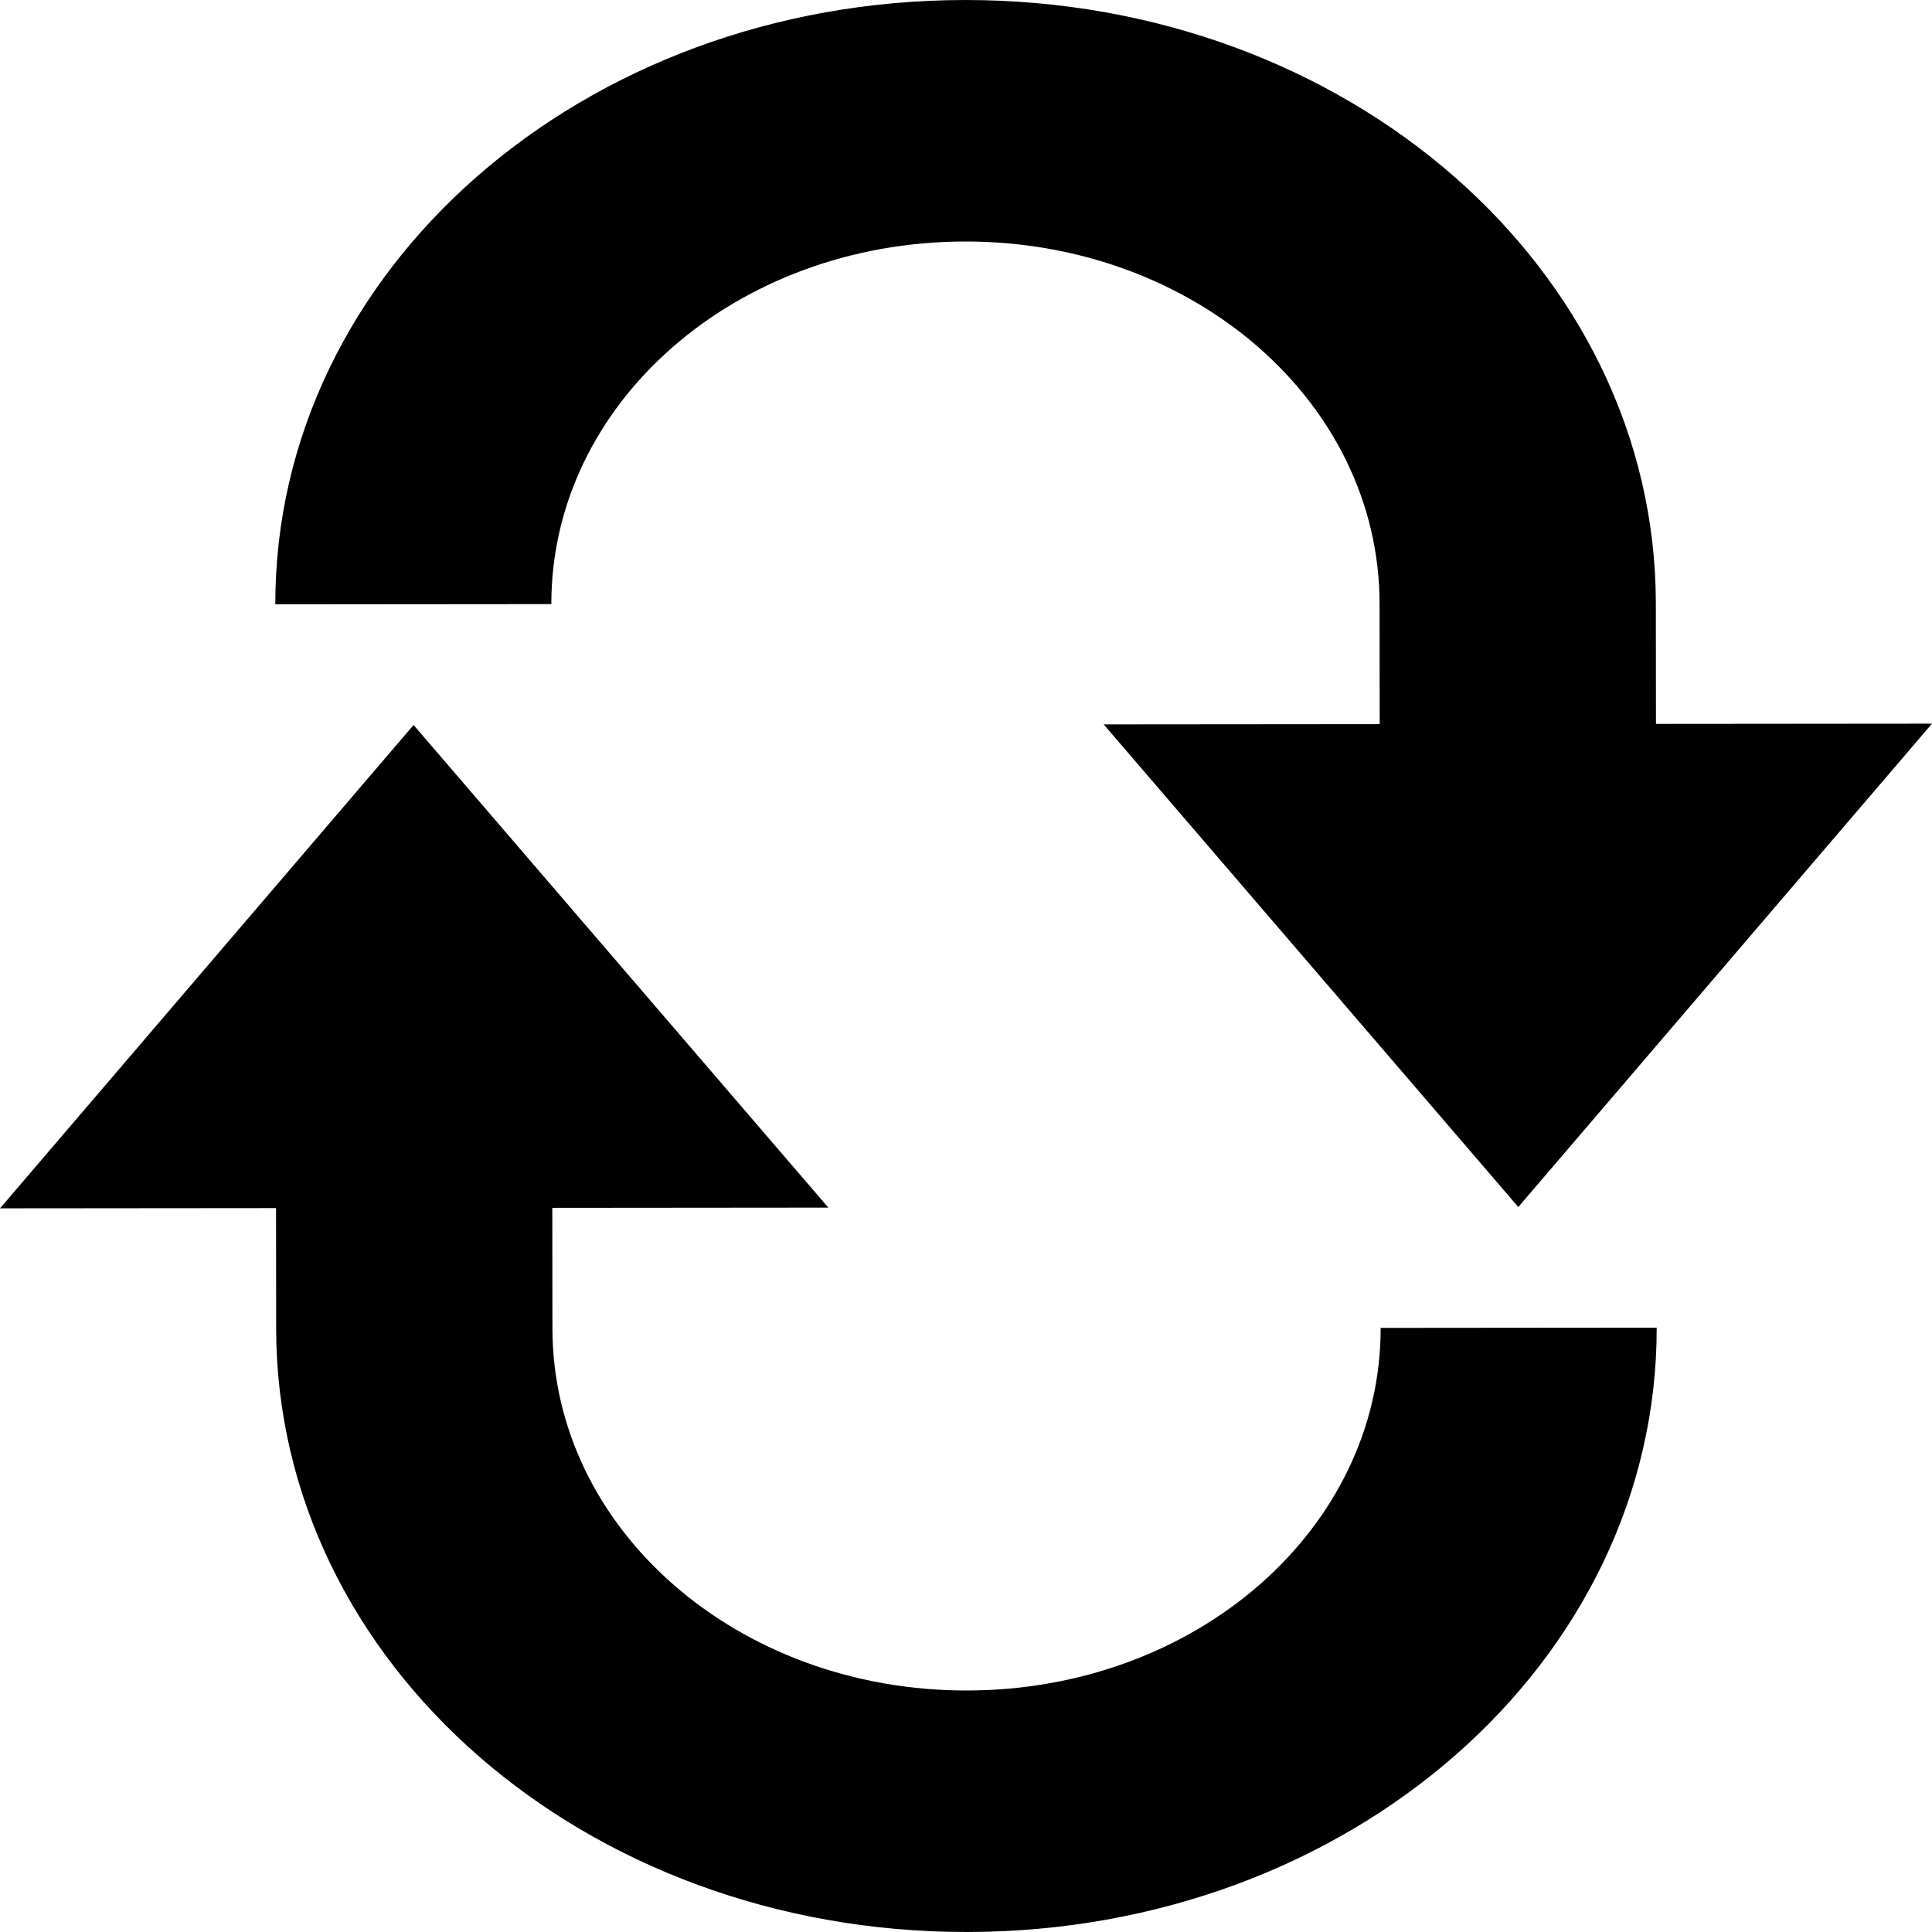
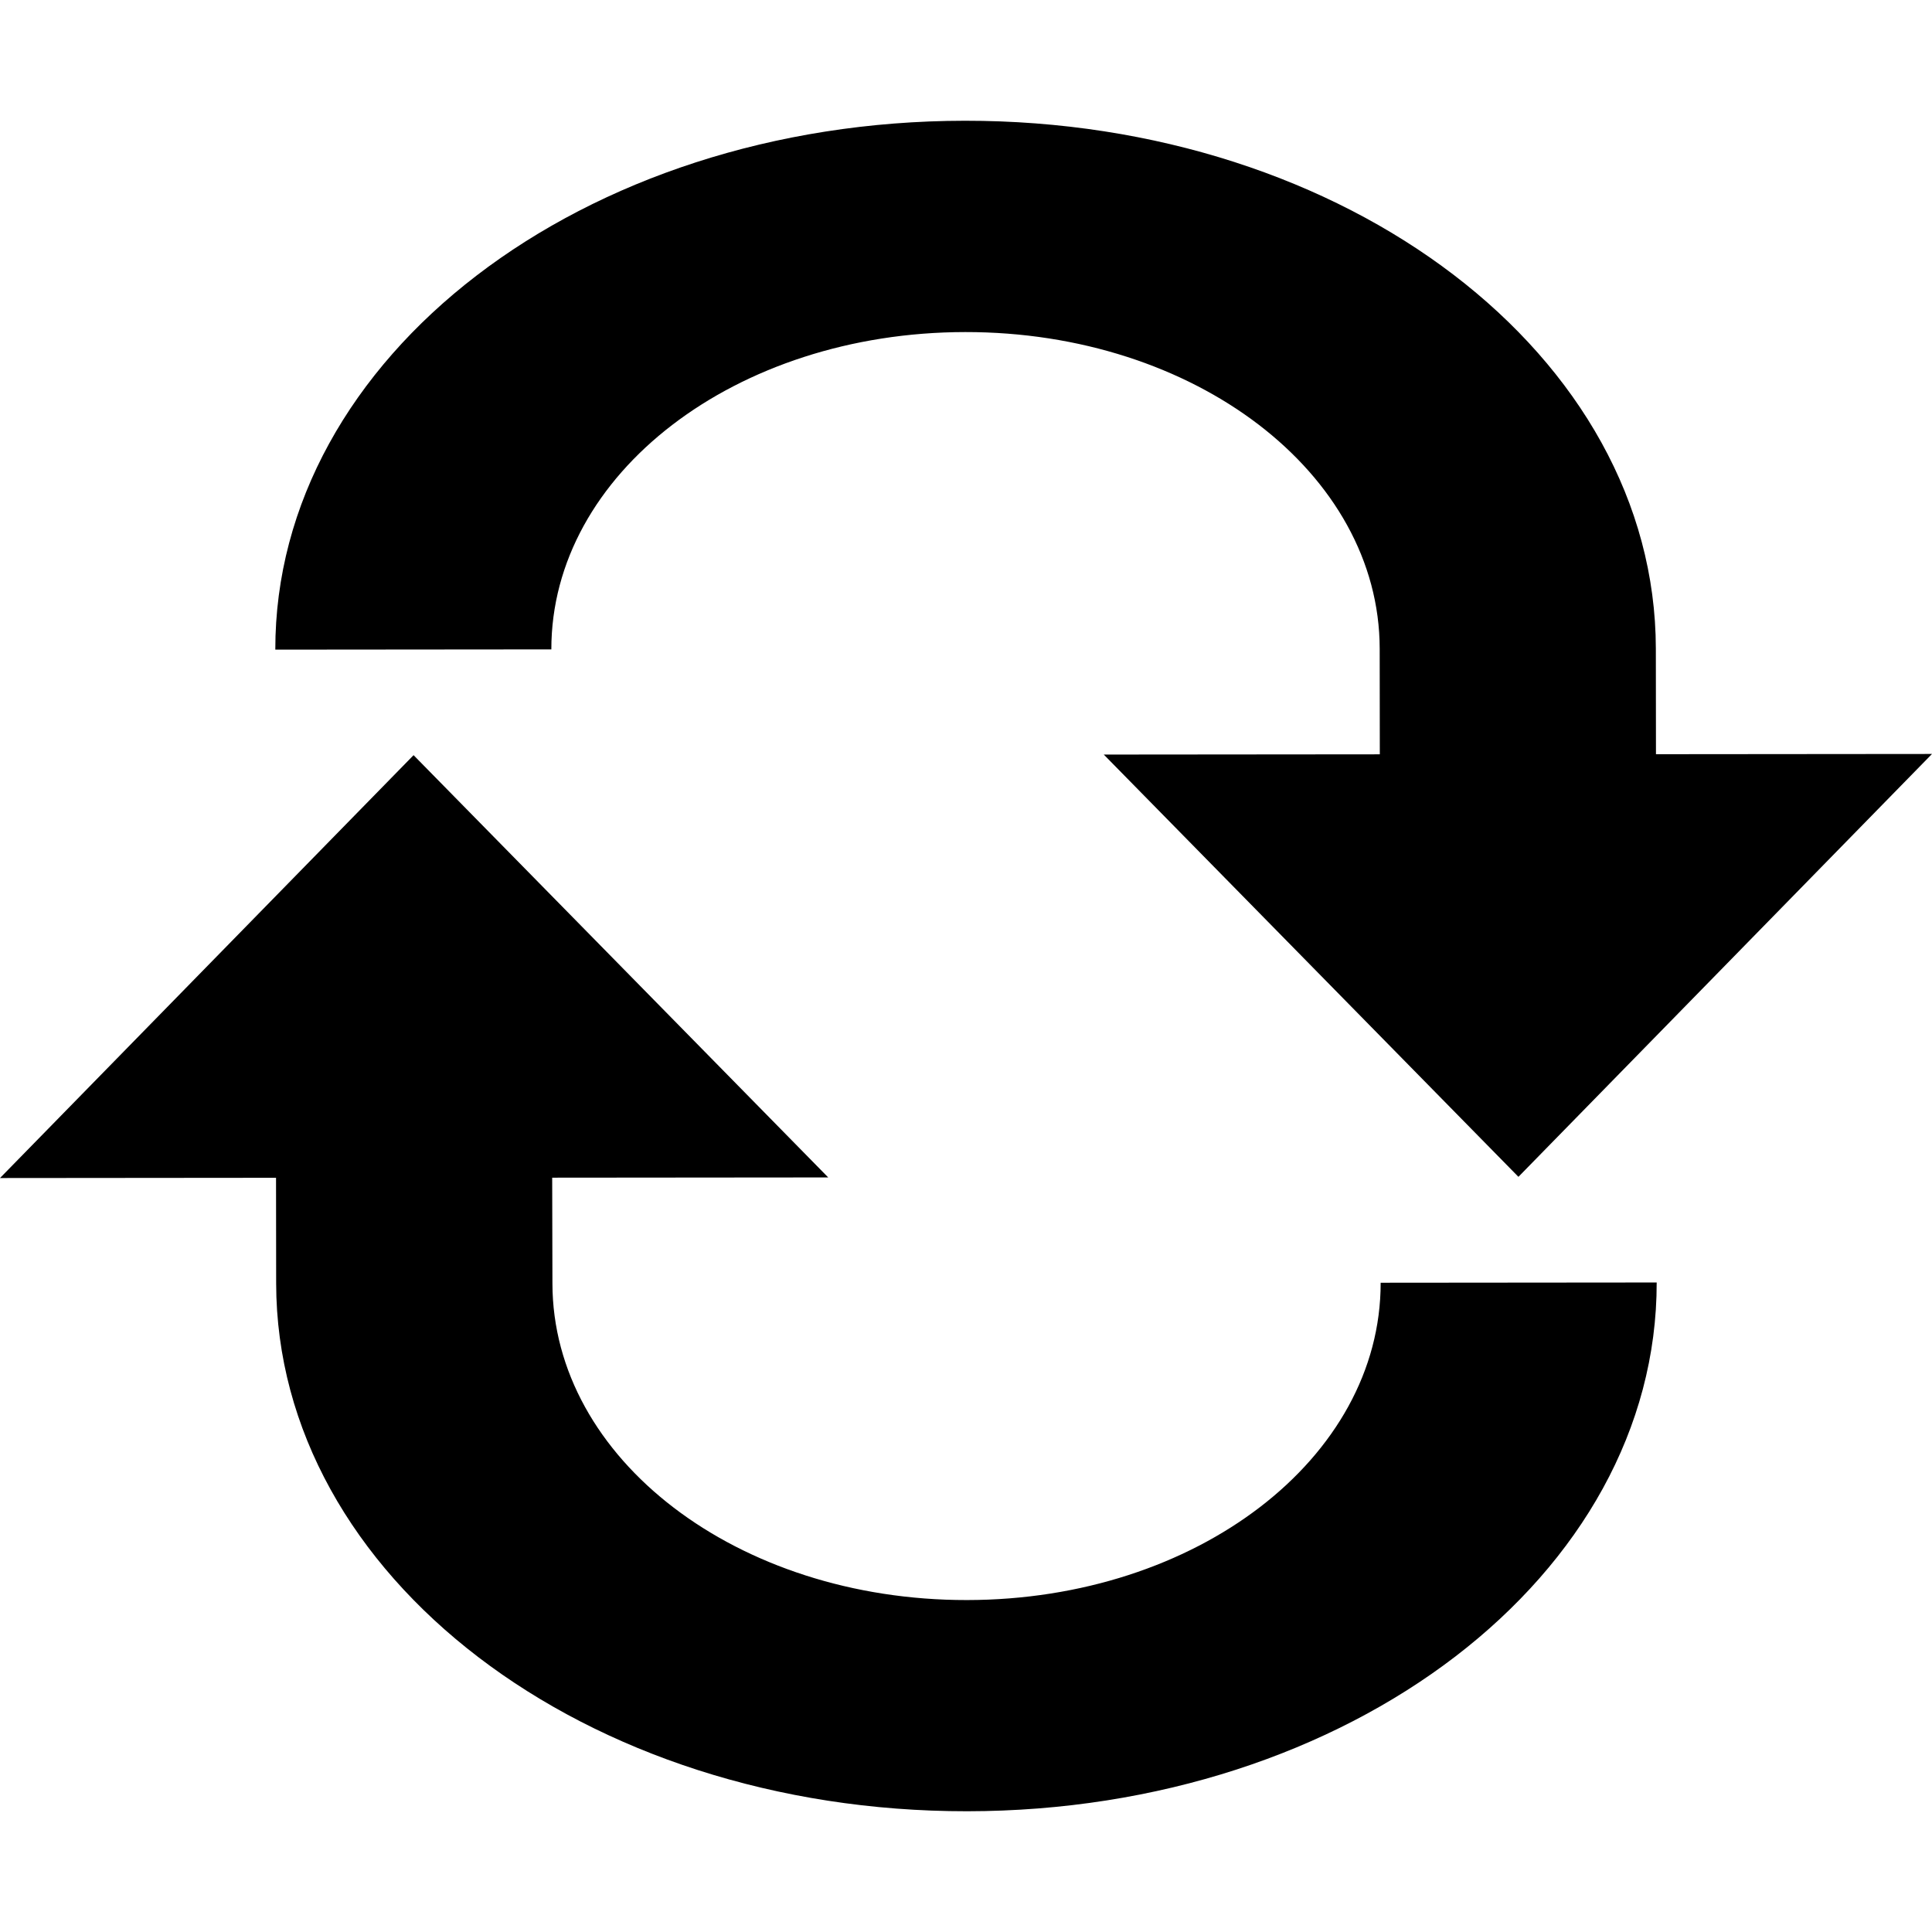
<svg xmlns="http://www.w3.org/2000/svg" version="1.1" width="16" height="16" id="svg7384">
  <defs id="defs11" />
-   <path style="opacity:1;color:#bebebe;fill-opacity:1;fill-rule:nonzero;marker:none;visibility:visible;display:inline;overflow:visible;enable-background:accumulate;" d="m 16,5.993 -2.286,0.002 -0.001,-1 C 13.709,2.225 11.157,-0.003 7.99,0 4.824,0.003 2.277,2.235 2.28,5.005 l 2.286,-0.002 c -0.002,-1.662 1.526,-3.001 3.426,-3.003 1.9,-0.002 3.431,1.335 3.433,2.997 l 0.001,1 -2.286,0.002 3.434,3.997 L 16,5.993 z m -2.28,5.002 -2.286,0.002 c 0.002,1.662 -1.526,3.001 -3.426,3.003 -1.9,0.002 -3.431,-1.335 -3.433,-2.997 l -0.001,-1 2.286,-0.002 L 3.425,6.004 0,10.007 l 2.286,-0.002 0.001,1 C 2.291,13.775 4.843,16.003 8.01,16 11.176,15.997 13.723,13.765 13.72,10.995 z" id="rect3815" />
+   <path style="color:#bebebe;fill-opacity:1;fill-rule:nonzero;marker:none;visibility:visible;display:inline;overflow:visible;enable-background:accumulate" d="m 16,6.244 -2.286,0.002 -0.001,-0.875 C 13.709,2.947 11.157,0.997 7.99,1 4.824,1.003 2.277,2.956 2.28,5.38 l 2.286,-0.002 C 4.565,3.924 6.093,2.752 7.993,2.75 9.893,2.748 11.424,3.918 11.426,5.372 l 0.001,0.875 -2.286,0.002 3.434,3.497 L 16,6.244 z m -2.28,4.377 -2.286,0.002 c 0.002,1.454 -1.526,2.626 -3.426,2.628 -1.9,0.002 -3.431,-1.168 -3.433,-2.622 L 4.573,9.753 6.859,9.751 3.425,6.254 0,9.756 l 2.286,-0.002 0.001,0.875 C 2.291,13.053 4.843,15.003 8.01,15 11.176,14.997 13.723,13.044 13.72,10.62 z" id="rect3815" />
</svg>
